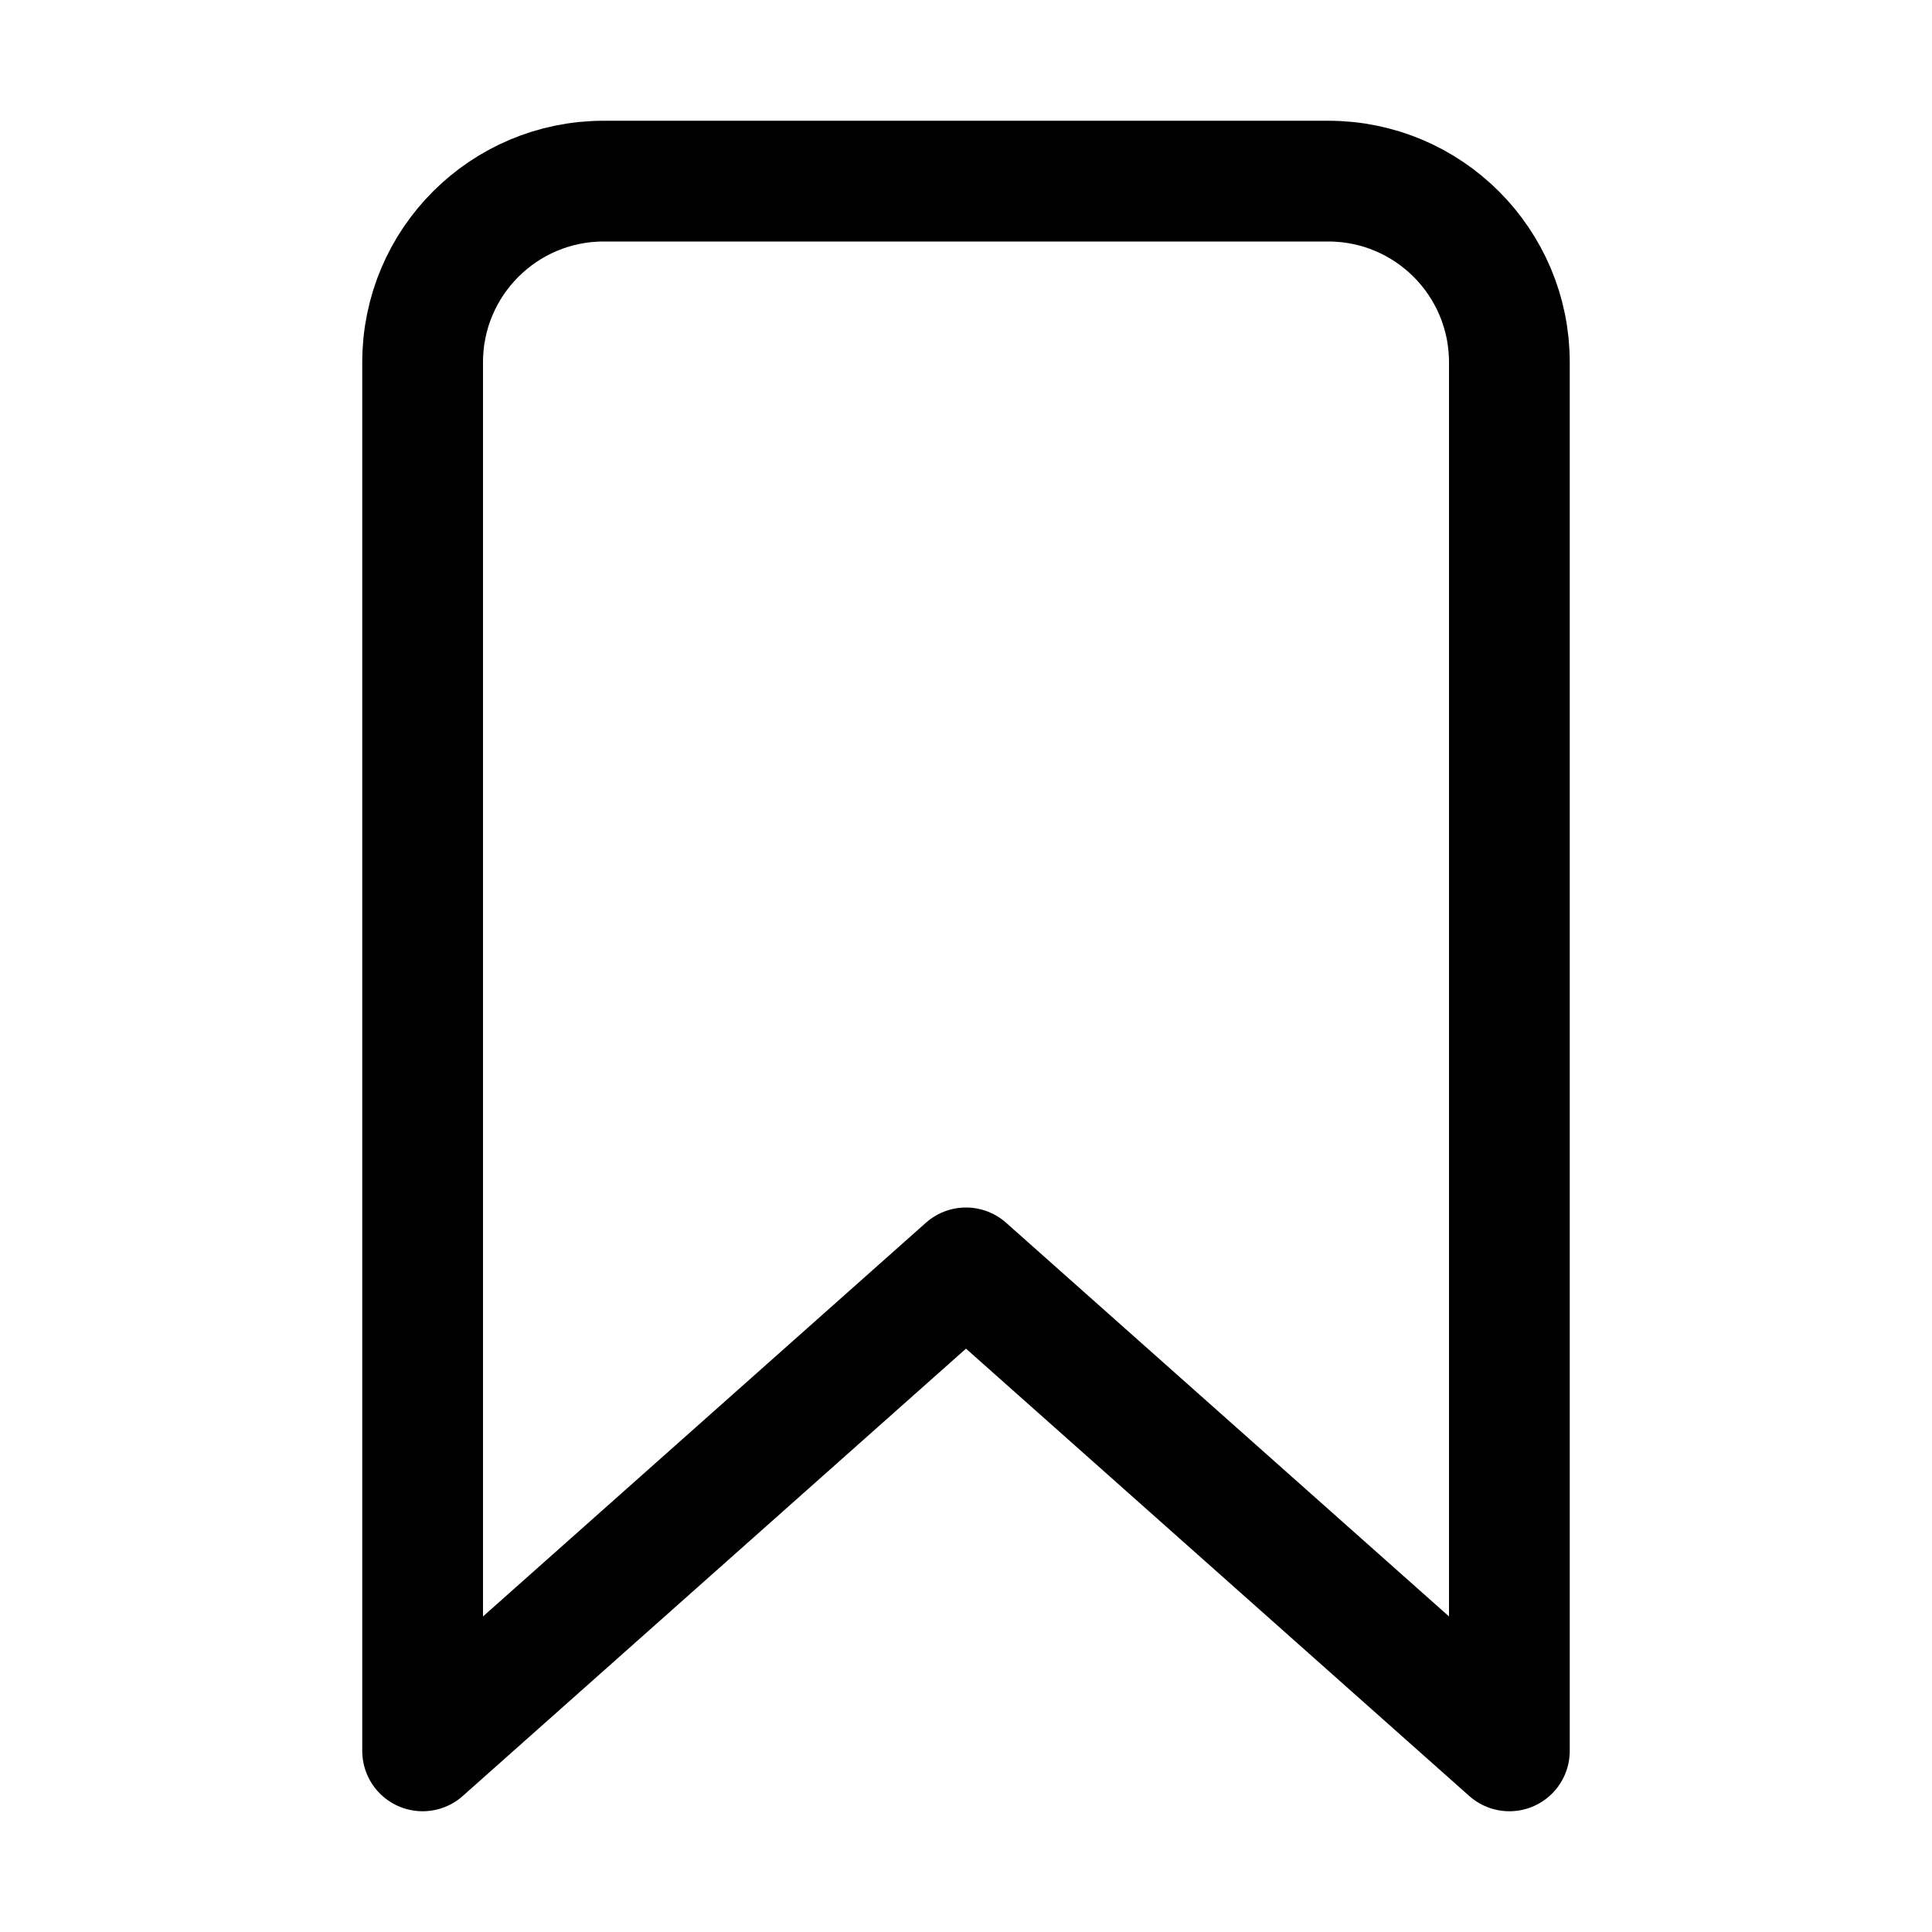
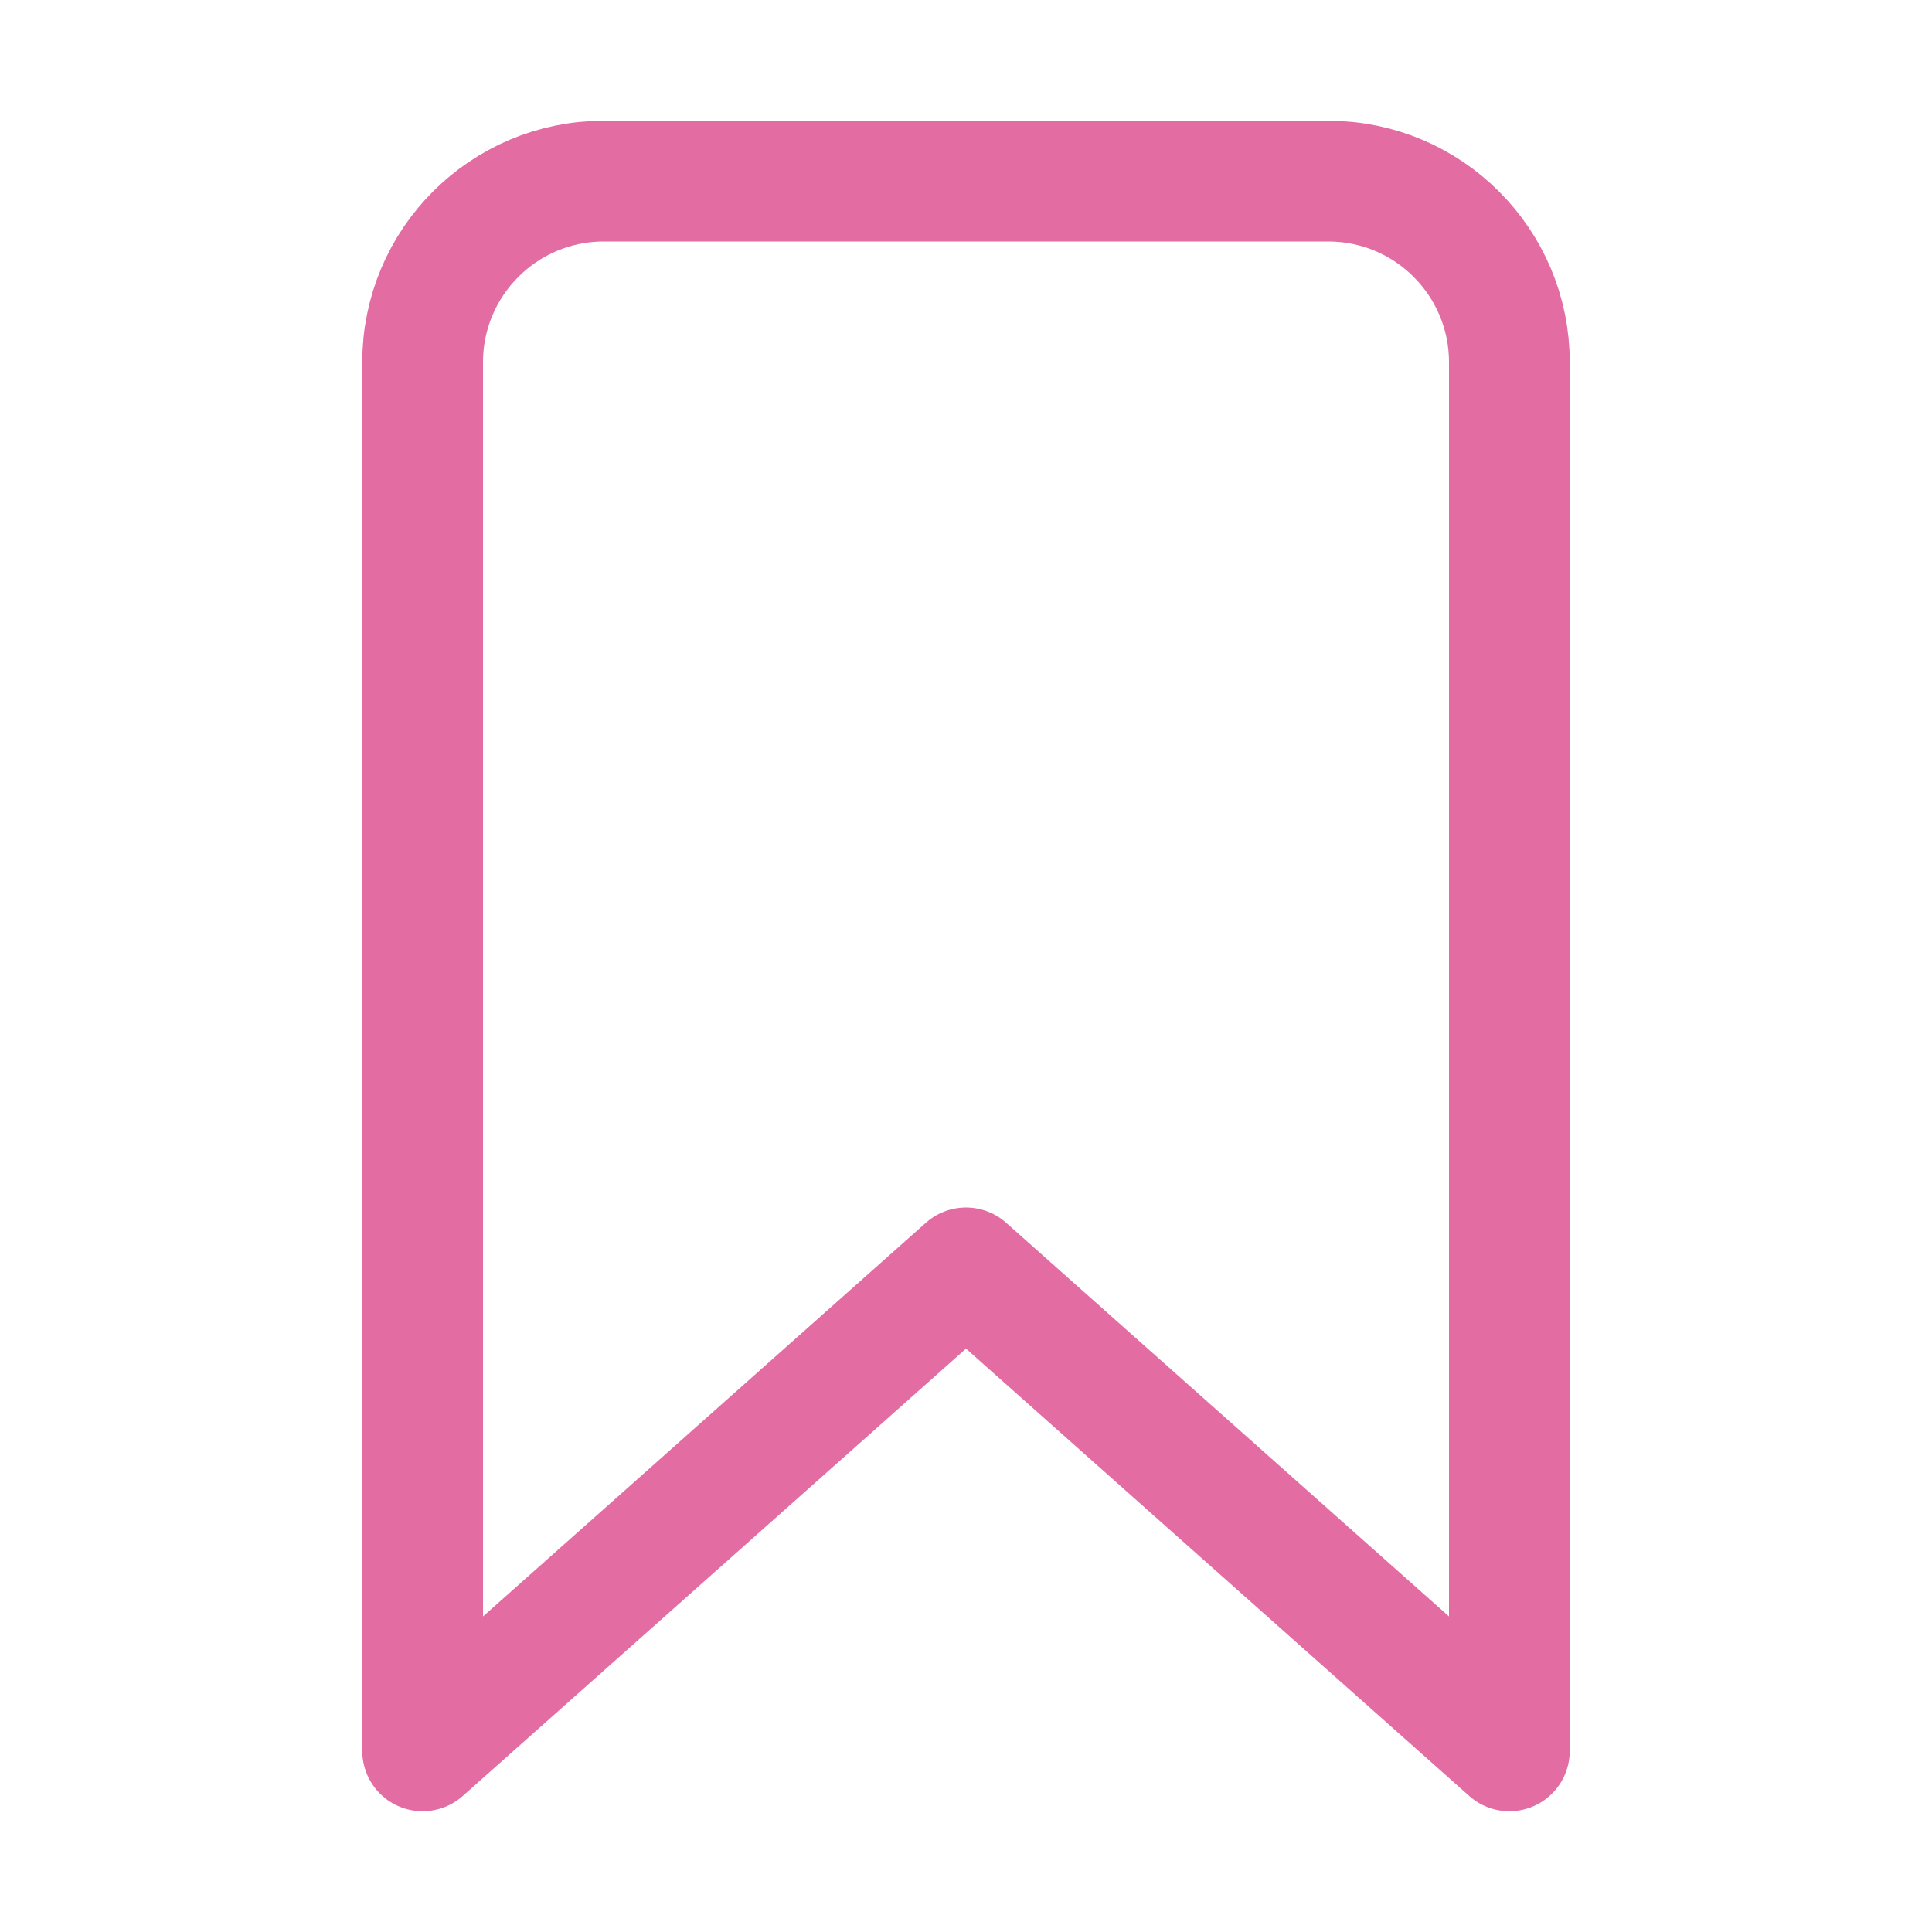
<svg xmlns="http://www.w3.org/2000/svg" class="ionicon" viewBox="0 0 512 512">
-   <path d="M352 48H160a48 48 0 00-48 48v368l144-128 144 128V96a48 48 0 00-48-48z" fill="none" stroke="currentColor" stroke-linecap="round" stroke-linejoin="round" stroke-width="32" />
+   <path d="M352 48H160a48 48 0 00-48 48v368l144-128 144 128V96a48 48 0 00-48-48z" fill="none" stroke="#e36da3" stroke-linecap="round" stroke-linejoin="round" stroke-width="32" />
</svg>
